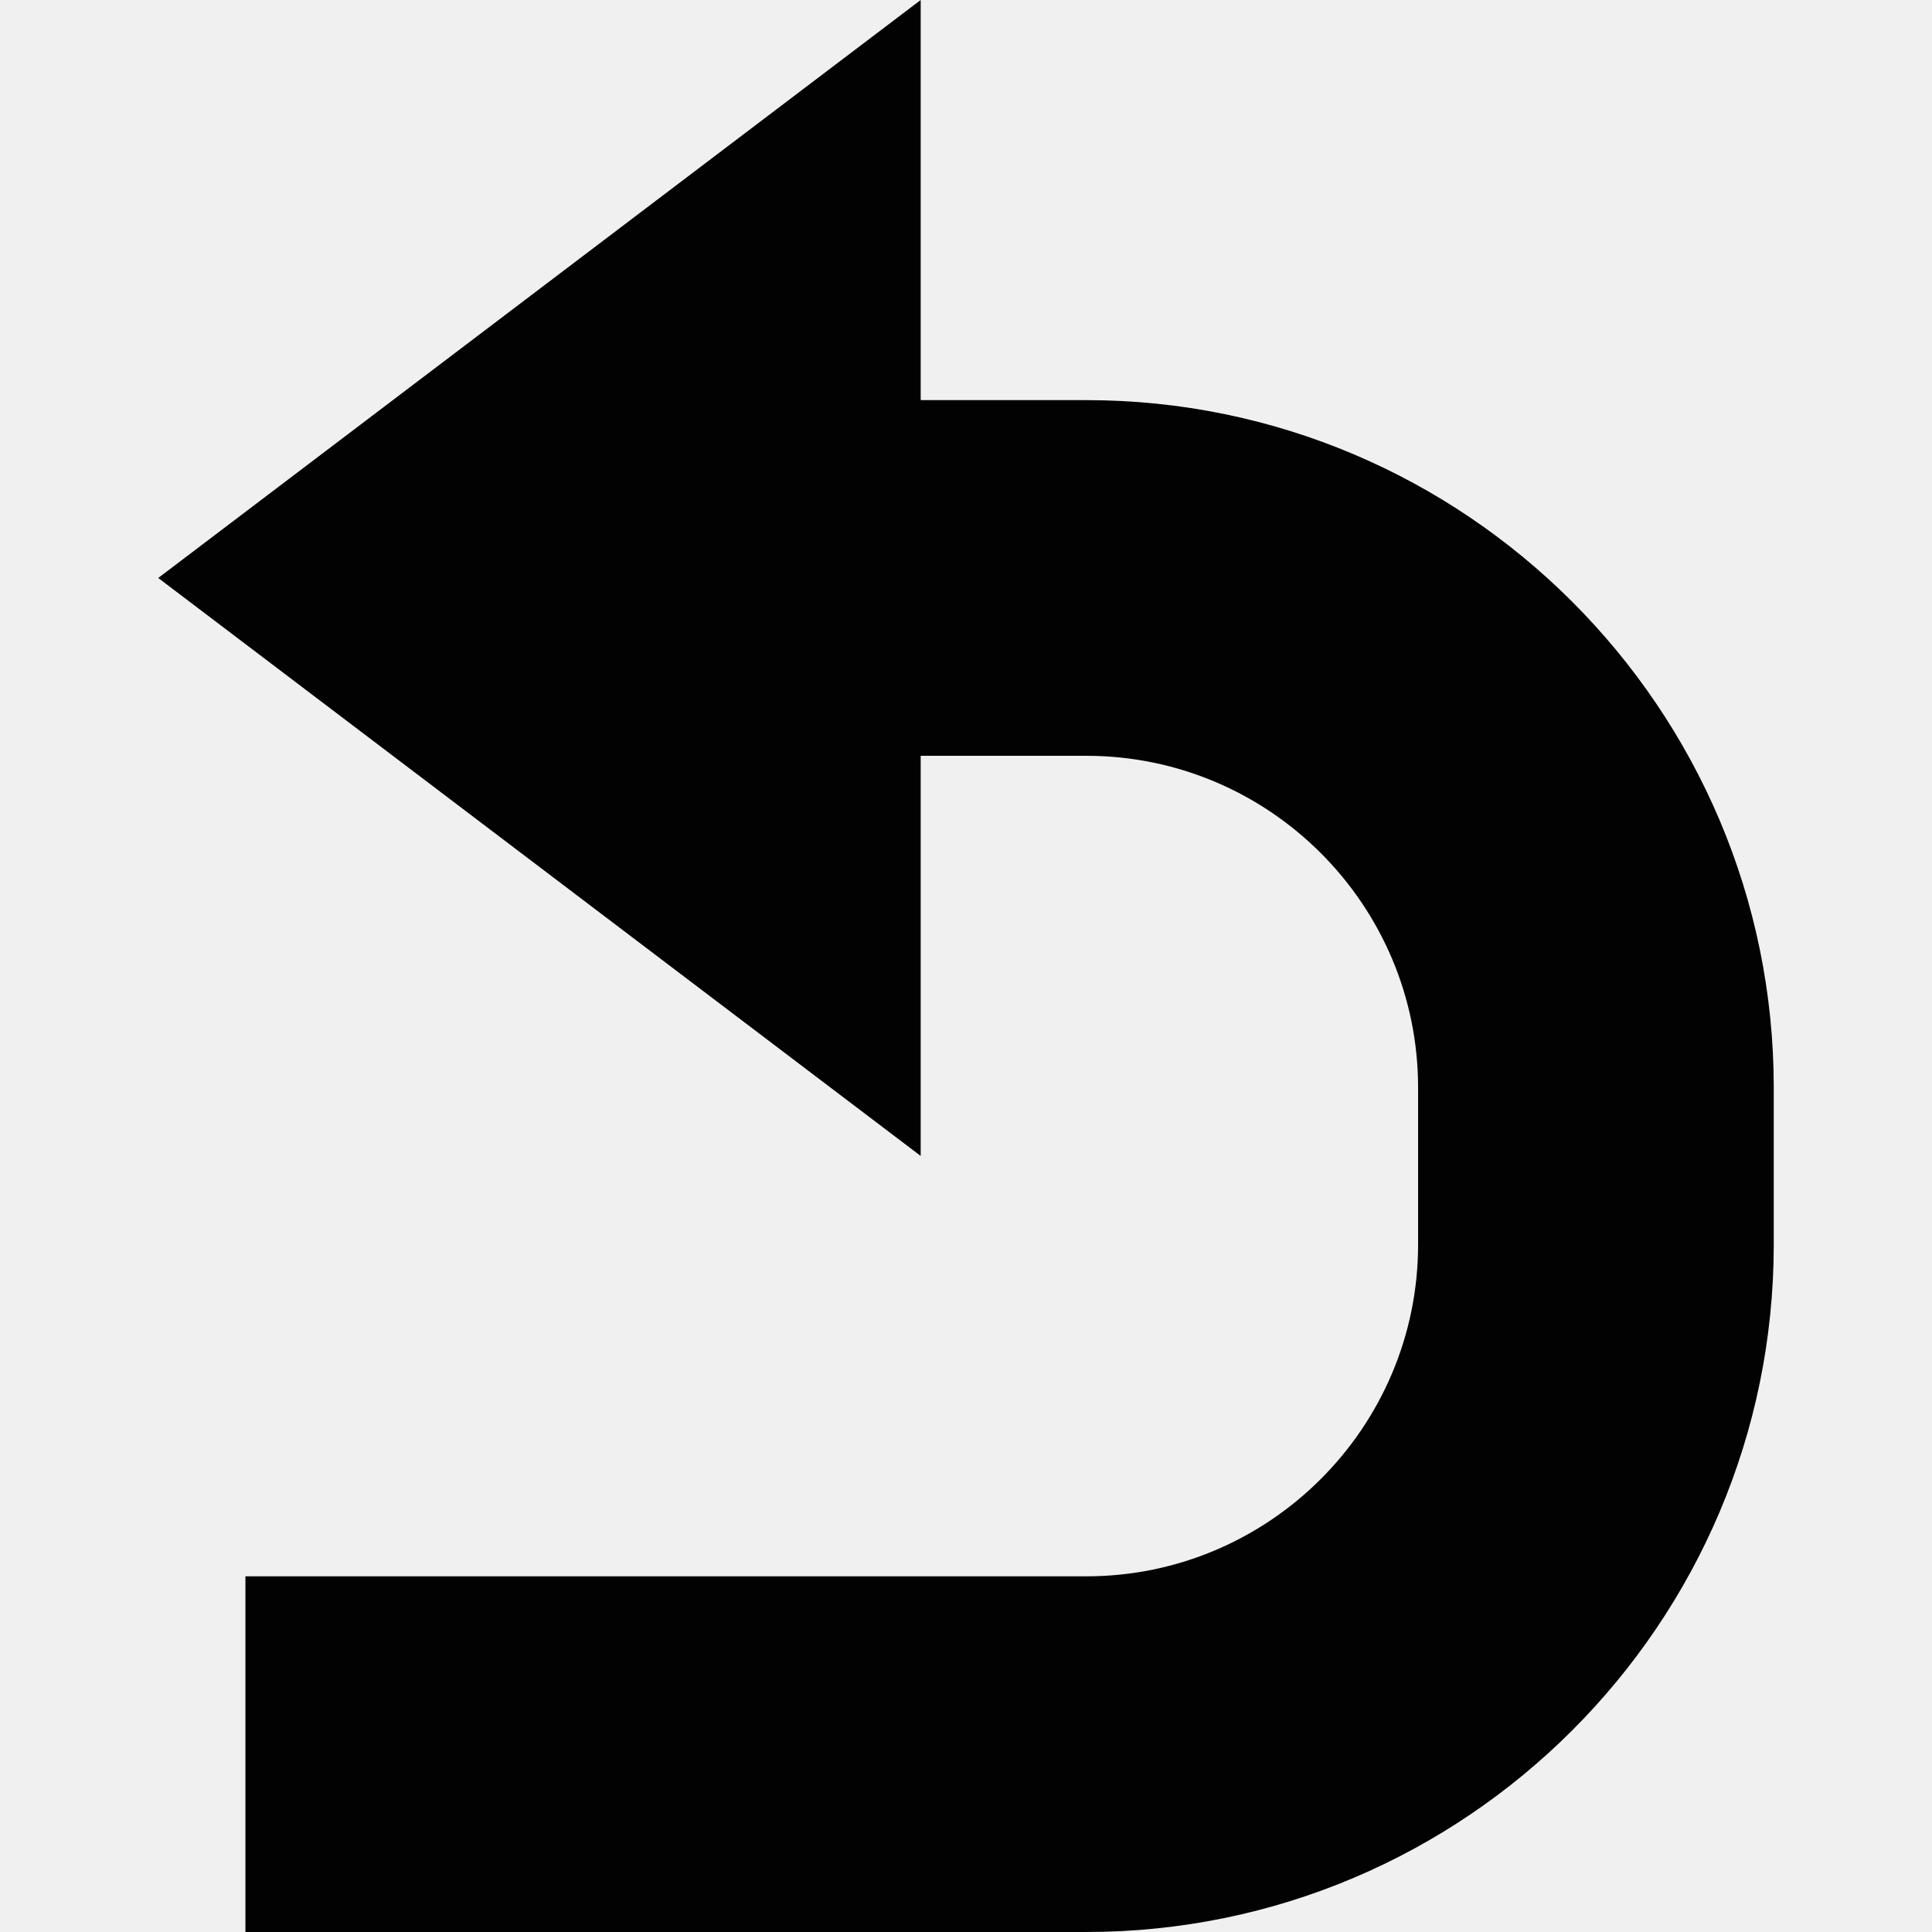
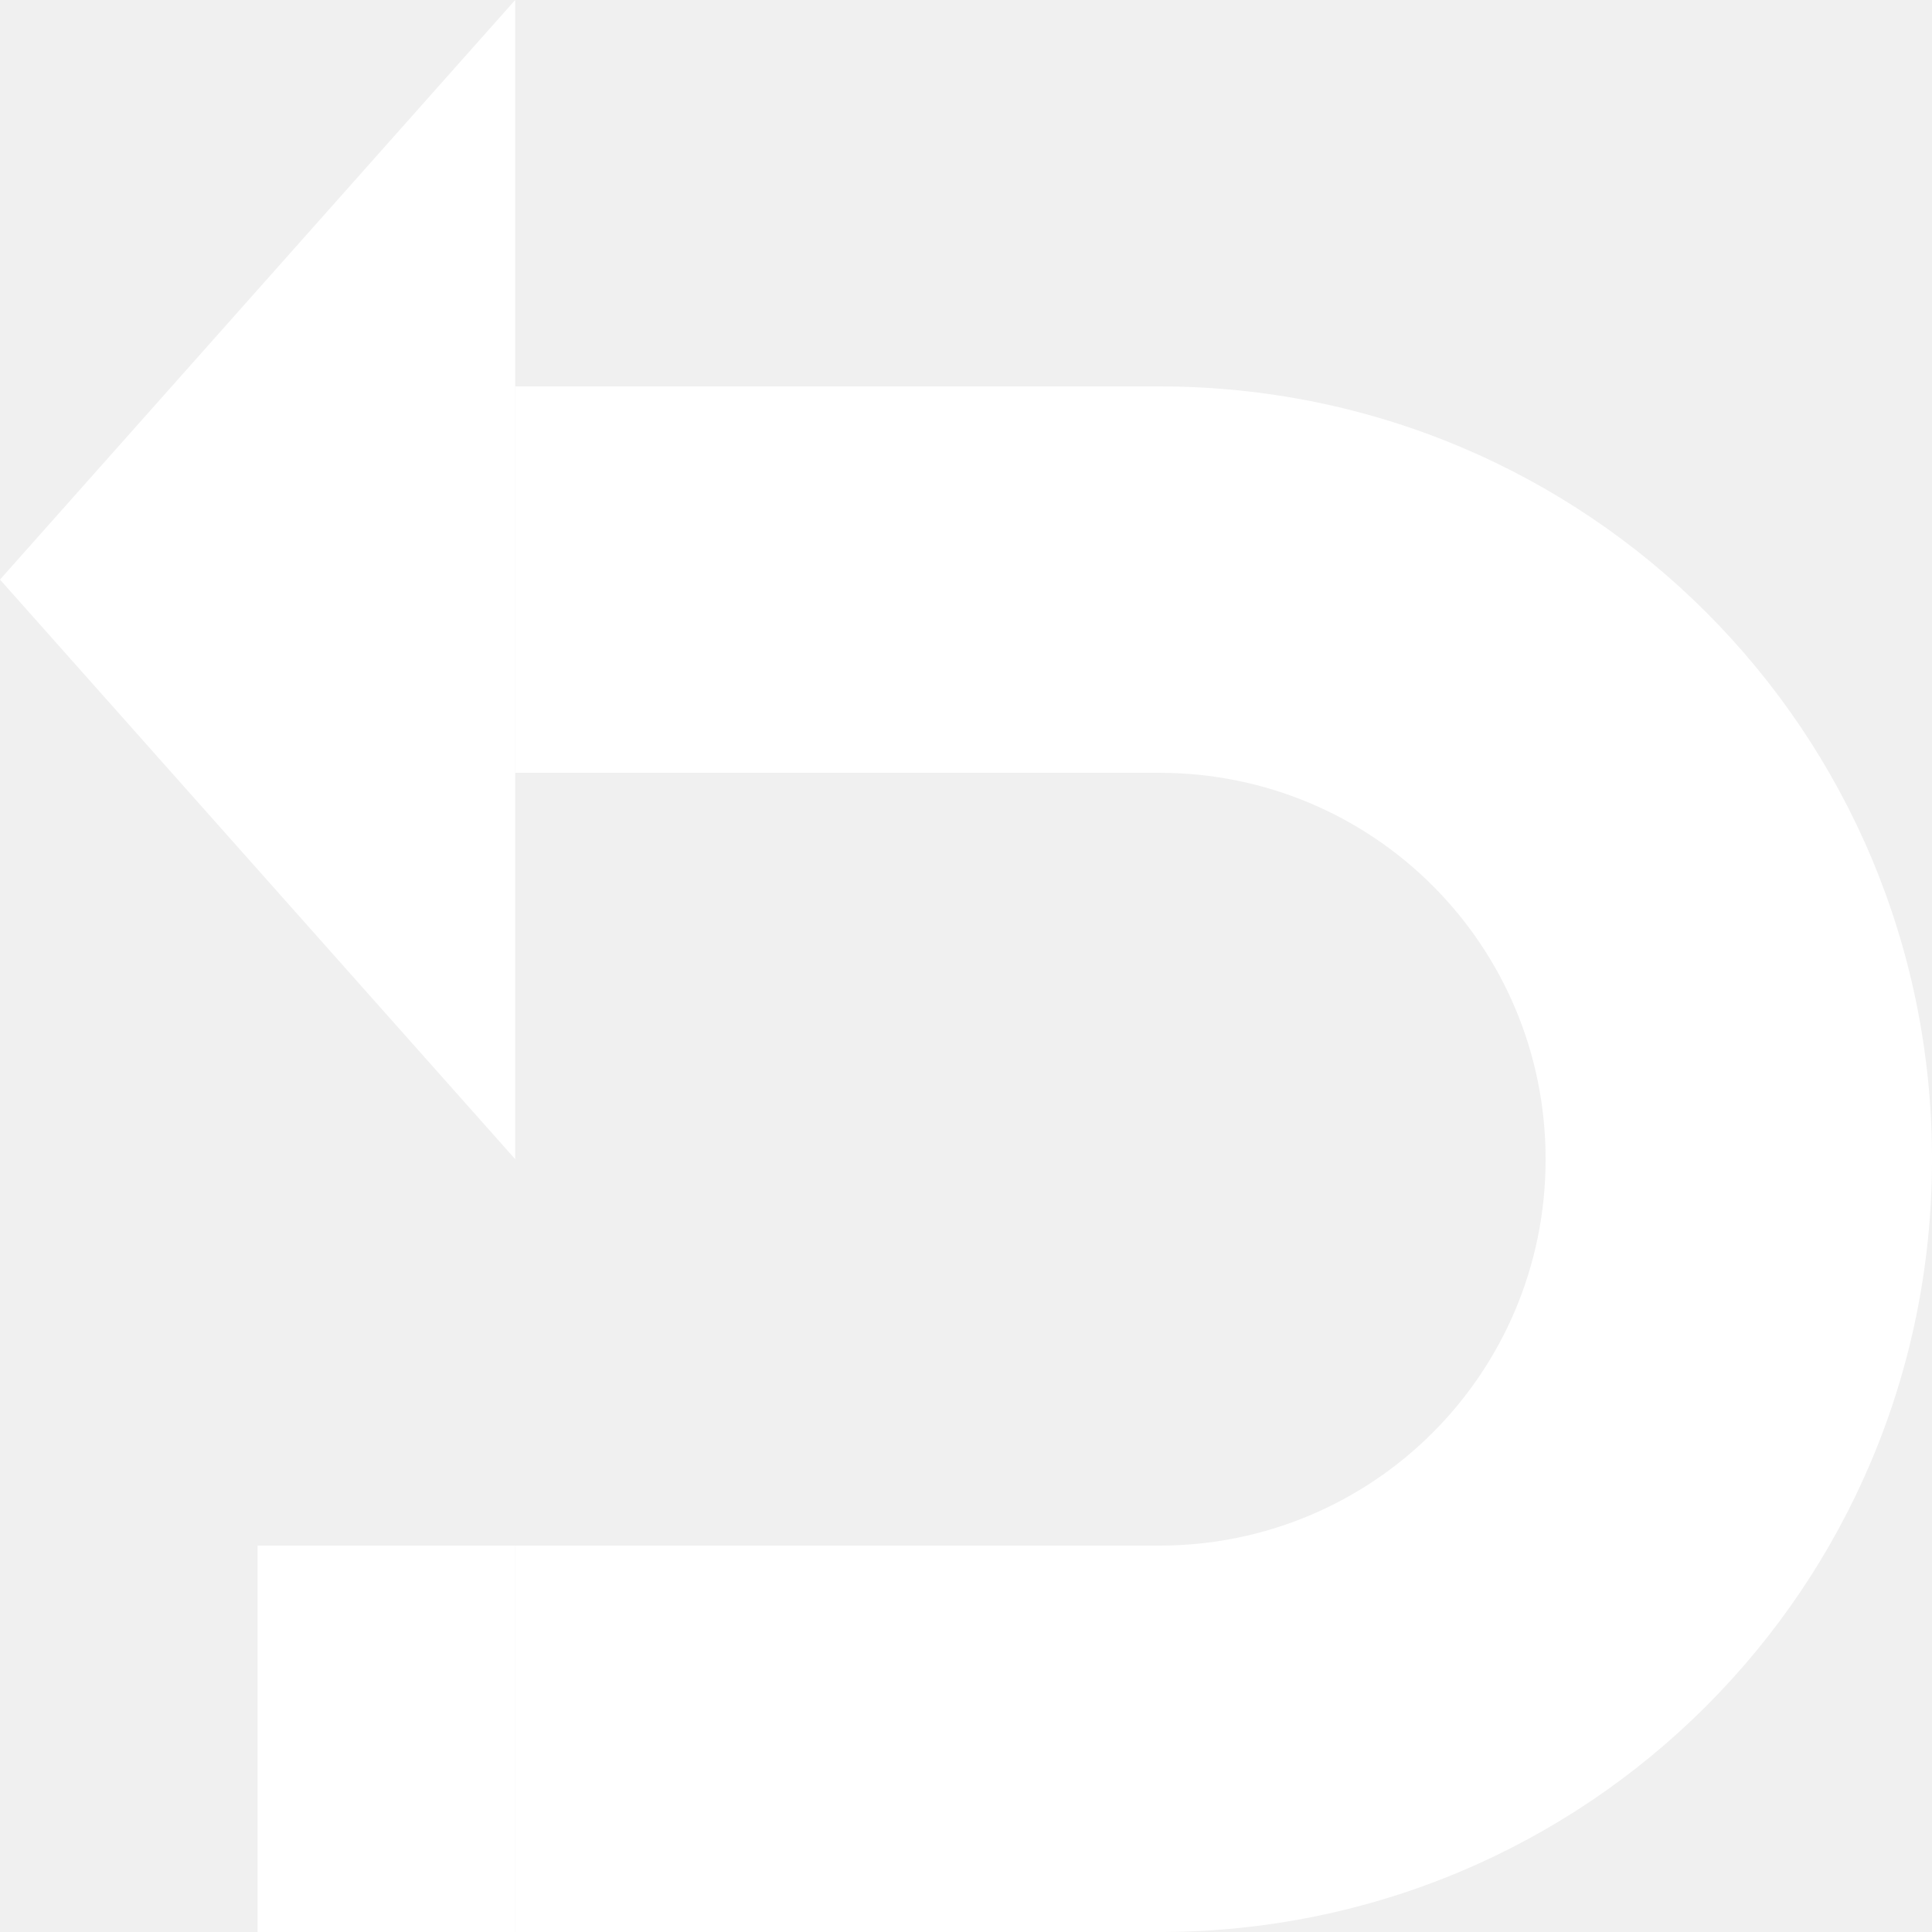
- <svg xmlns="http://www.w3.org/2000/svg" version="1.1" id="Capa_1" x="0px" y="0px" viewBox="0 0 217.279 217.279" style="enable-background:new 0 0 217.279 217.279;" xml:space="preserve">
-   <path style="fill:#020202;" d="M199.483,122.313v17.651c0,42.631-34.683,77.314-77.313,77.314H27.602v-40h94.568  c20.574,0,37.313-16.739,37.313-37.314v-17.651c0-20.574-16.738-37.313-37.313-37.313h-18.627v45L17.796,65l85.748-65v45h18.627  C164.801,45,199.483,79.683,199.483,122.313z" />
-   <g>
- </g>
-   <g>
- </g>
-   <g>
- </g>
-   <g>
- </g>
-   <g>
- </g>
-   <g>
- </g>
-   <g>
- </g>
-   <g>
- </g>
-   <g>
- </g>
-   <g>
- </g>
-   <g>
- </g>
-   <g>
- </g>
-   <g>
- </g>
-   <g>
- </g>
-   <g>
- </g>
+ <svg xmlns="http://www.w3.org/2000/svg" width="375" height="375" viewBox="0 0 99.219 99.219" version="1.1" id="svg8">
+   <defs id="defs2" />
+   <g id="layer1" transform="translate(-26.45833,-184.5521)">
+     <path style="fill:#ffffff;stroke-width:0.265" d="m 85.99,204.396 v 19.844 c 10.993,0 19.844,8.85 19.844,19.844 0,10.993 -8.85,19.844 -19.844,19.844 v 19.844 c 21.987,0 39.688,-17.701 39.688,-39.688 0,-21.987 -17.701,-39.688 -39.688,-39.688 z" id="rect85" />
+     <path style="fill:#ffffff;stroke-width:0.265" id="path95" d="m 26.458,214.601 26.156,-15.101 -2e-6,30.202 z" transform="matrix(1.011569,0,0,1.9711,-0.3060939,-208.6828)" />
+     <rect style="fill:#ffffff;stroke-width:0.342" id="rect105" width="33.073" height="19.844" x="52.917" y="204.396" />
+     <rect style="fill:#ffffff;stroke-width:0.342" id="rect105-8" width="33.073" height="19.844" x="52.917" y="263.927" />
+     <rect style="fill:#ffffff;stroke-width:0.187" id="rect4495" width="13.229" height="19.844" x="39.688" y="263.927" />
+   </g>
</svg>
